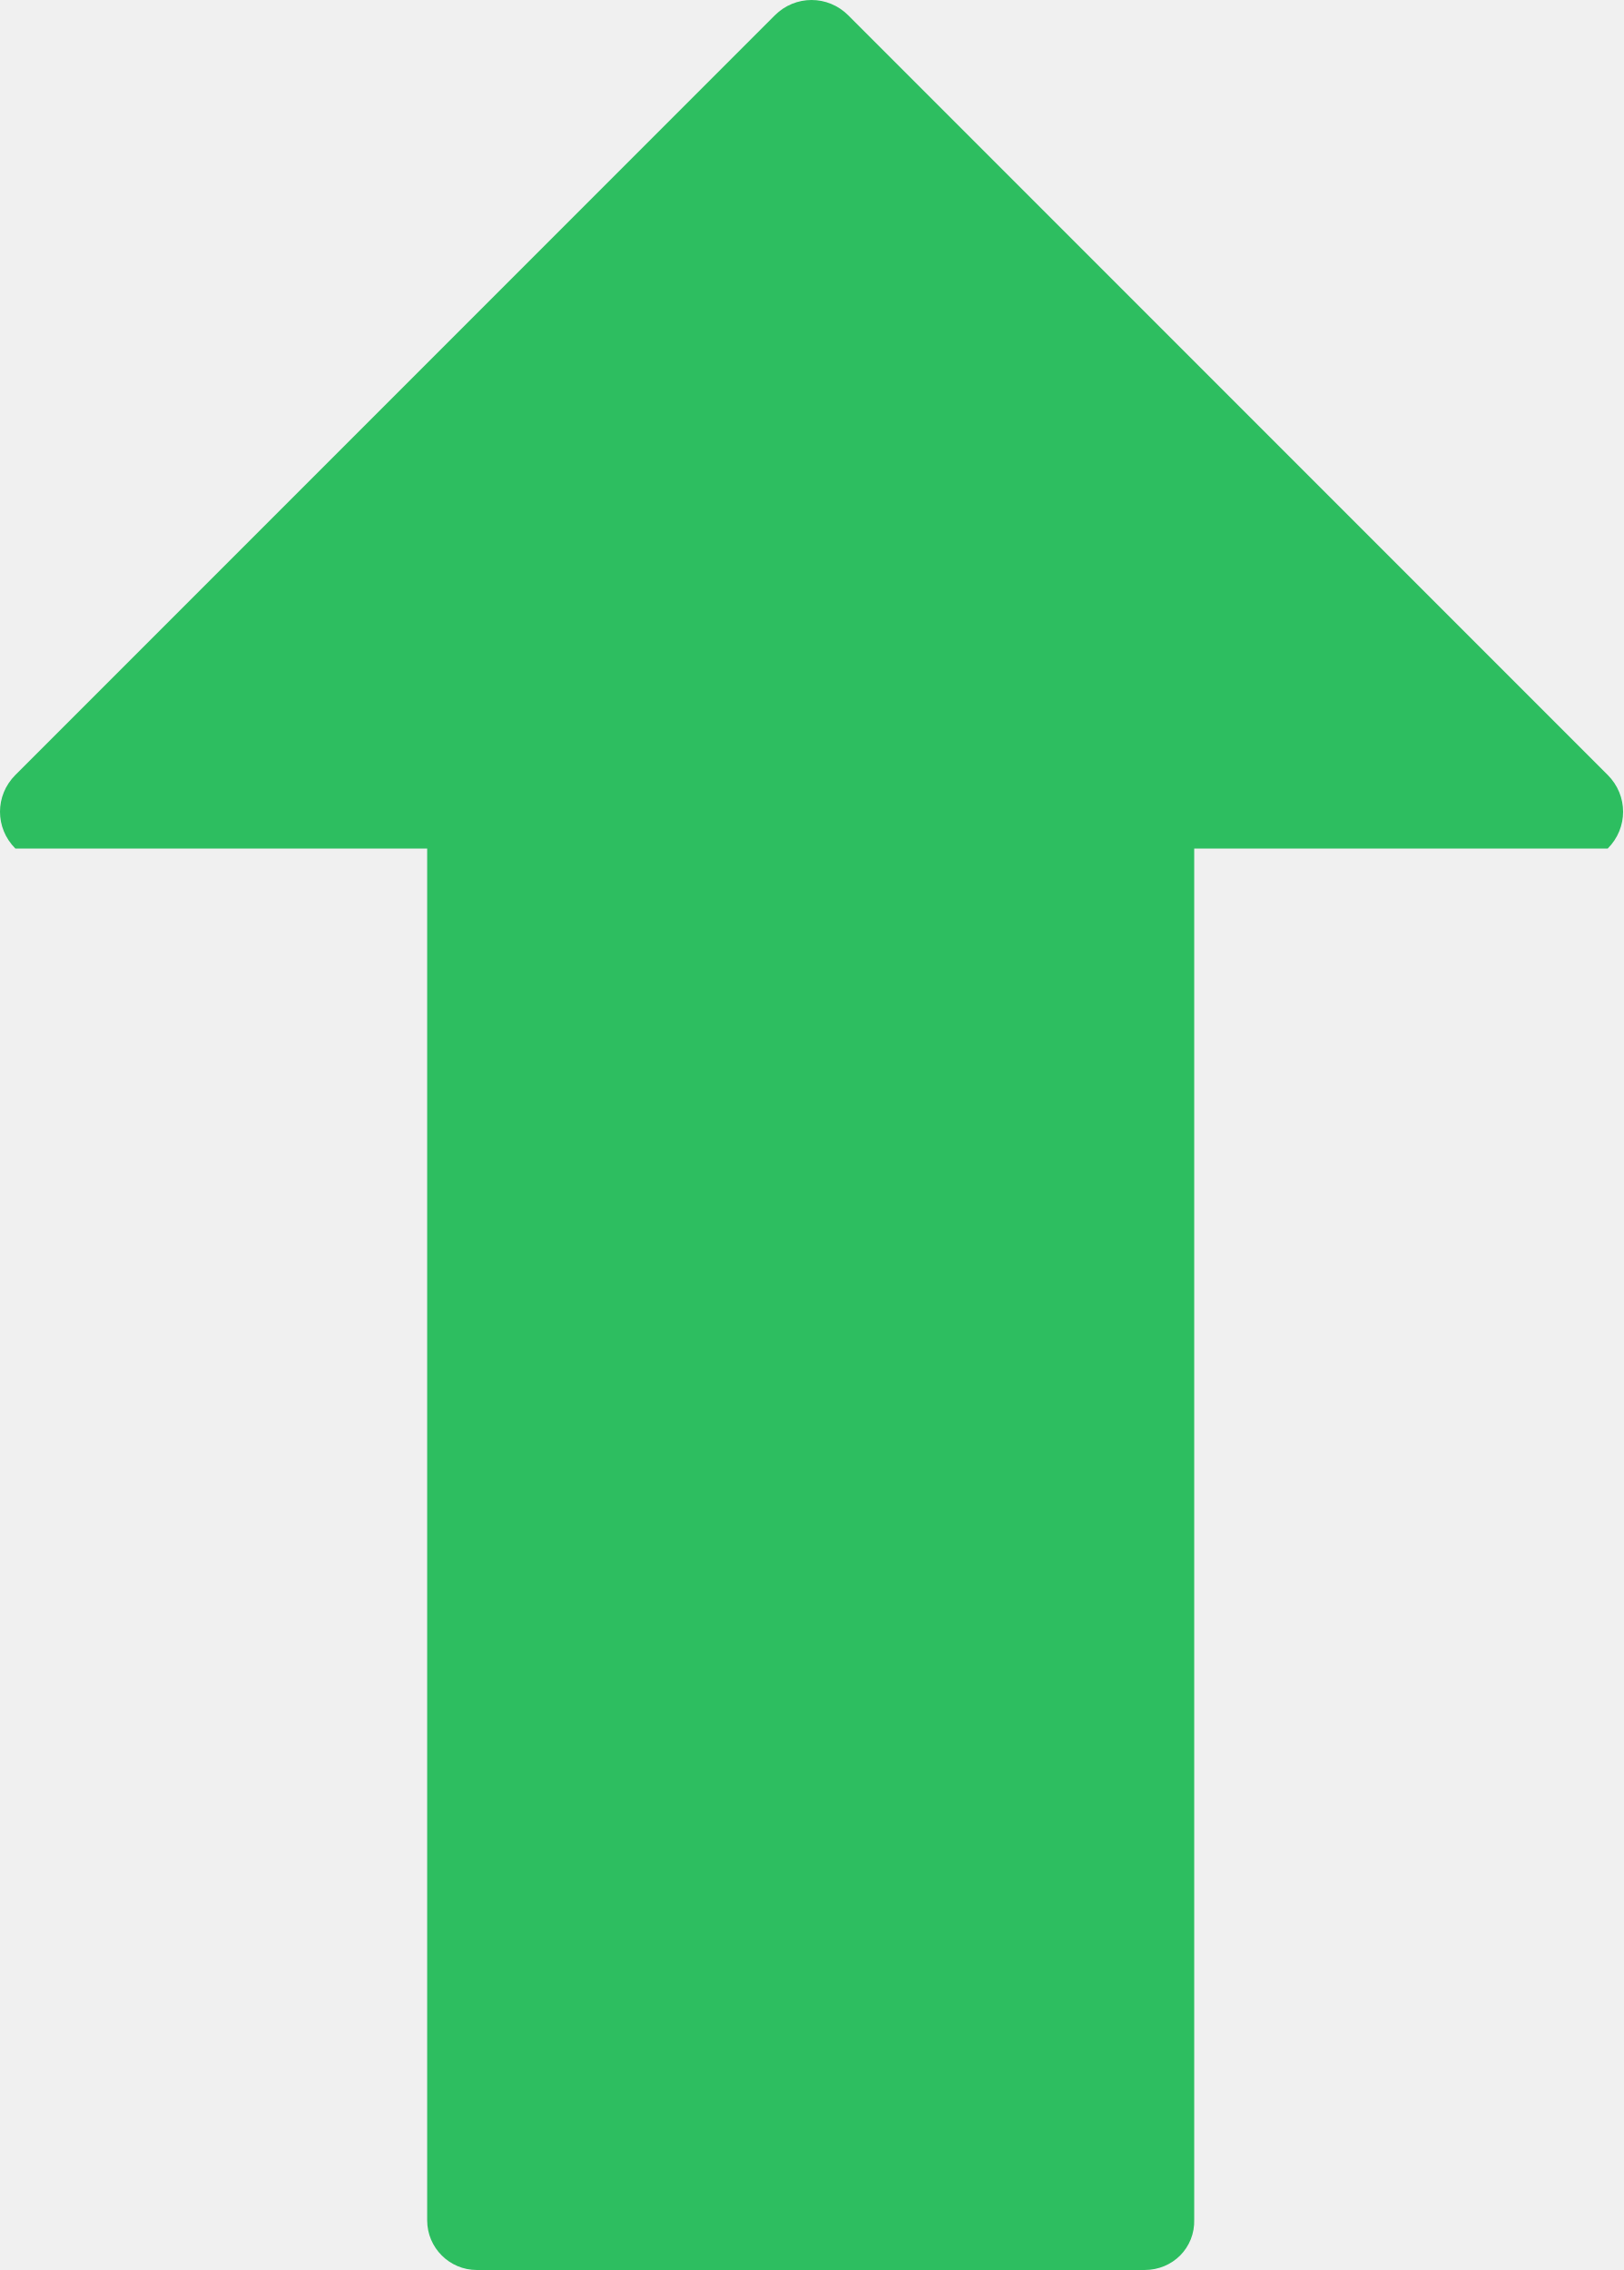
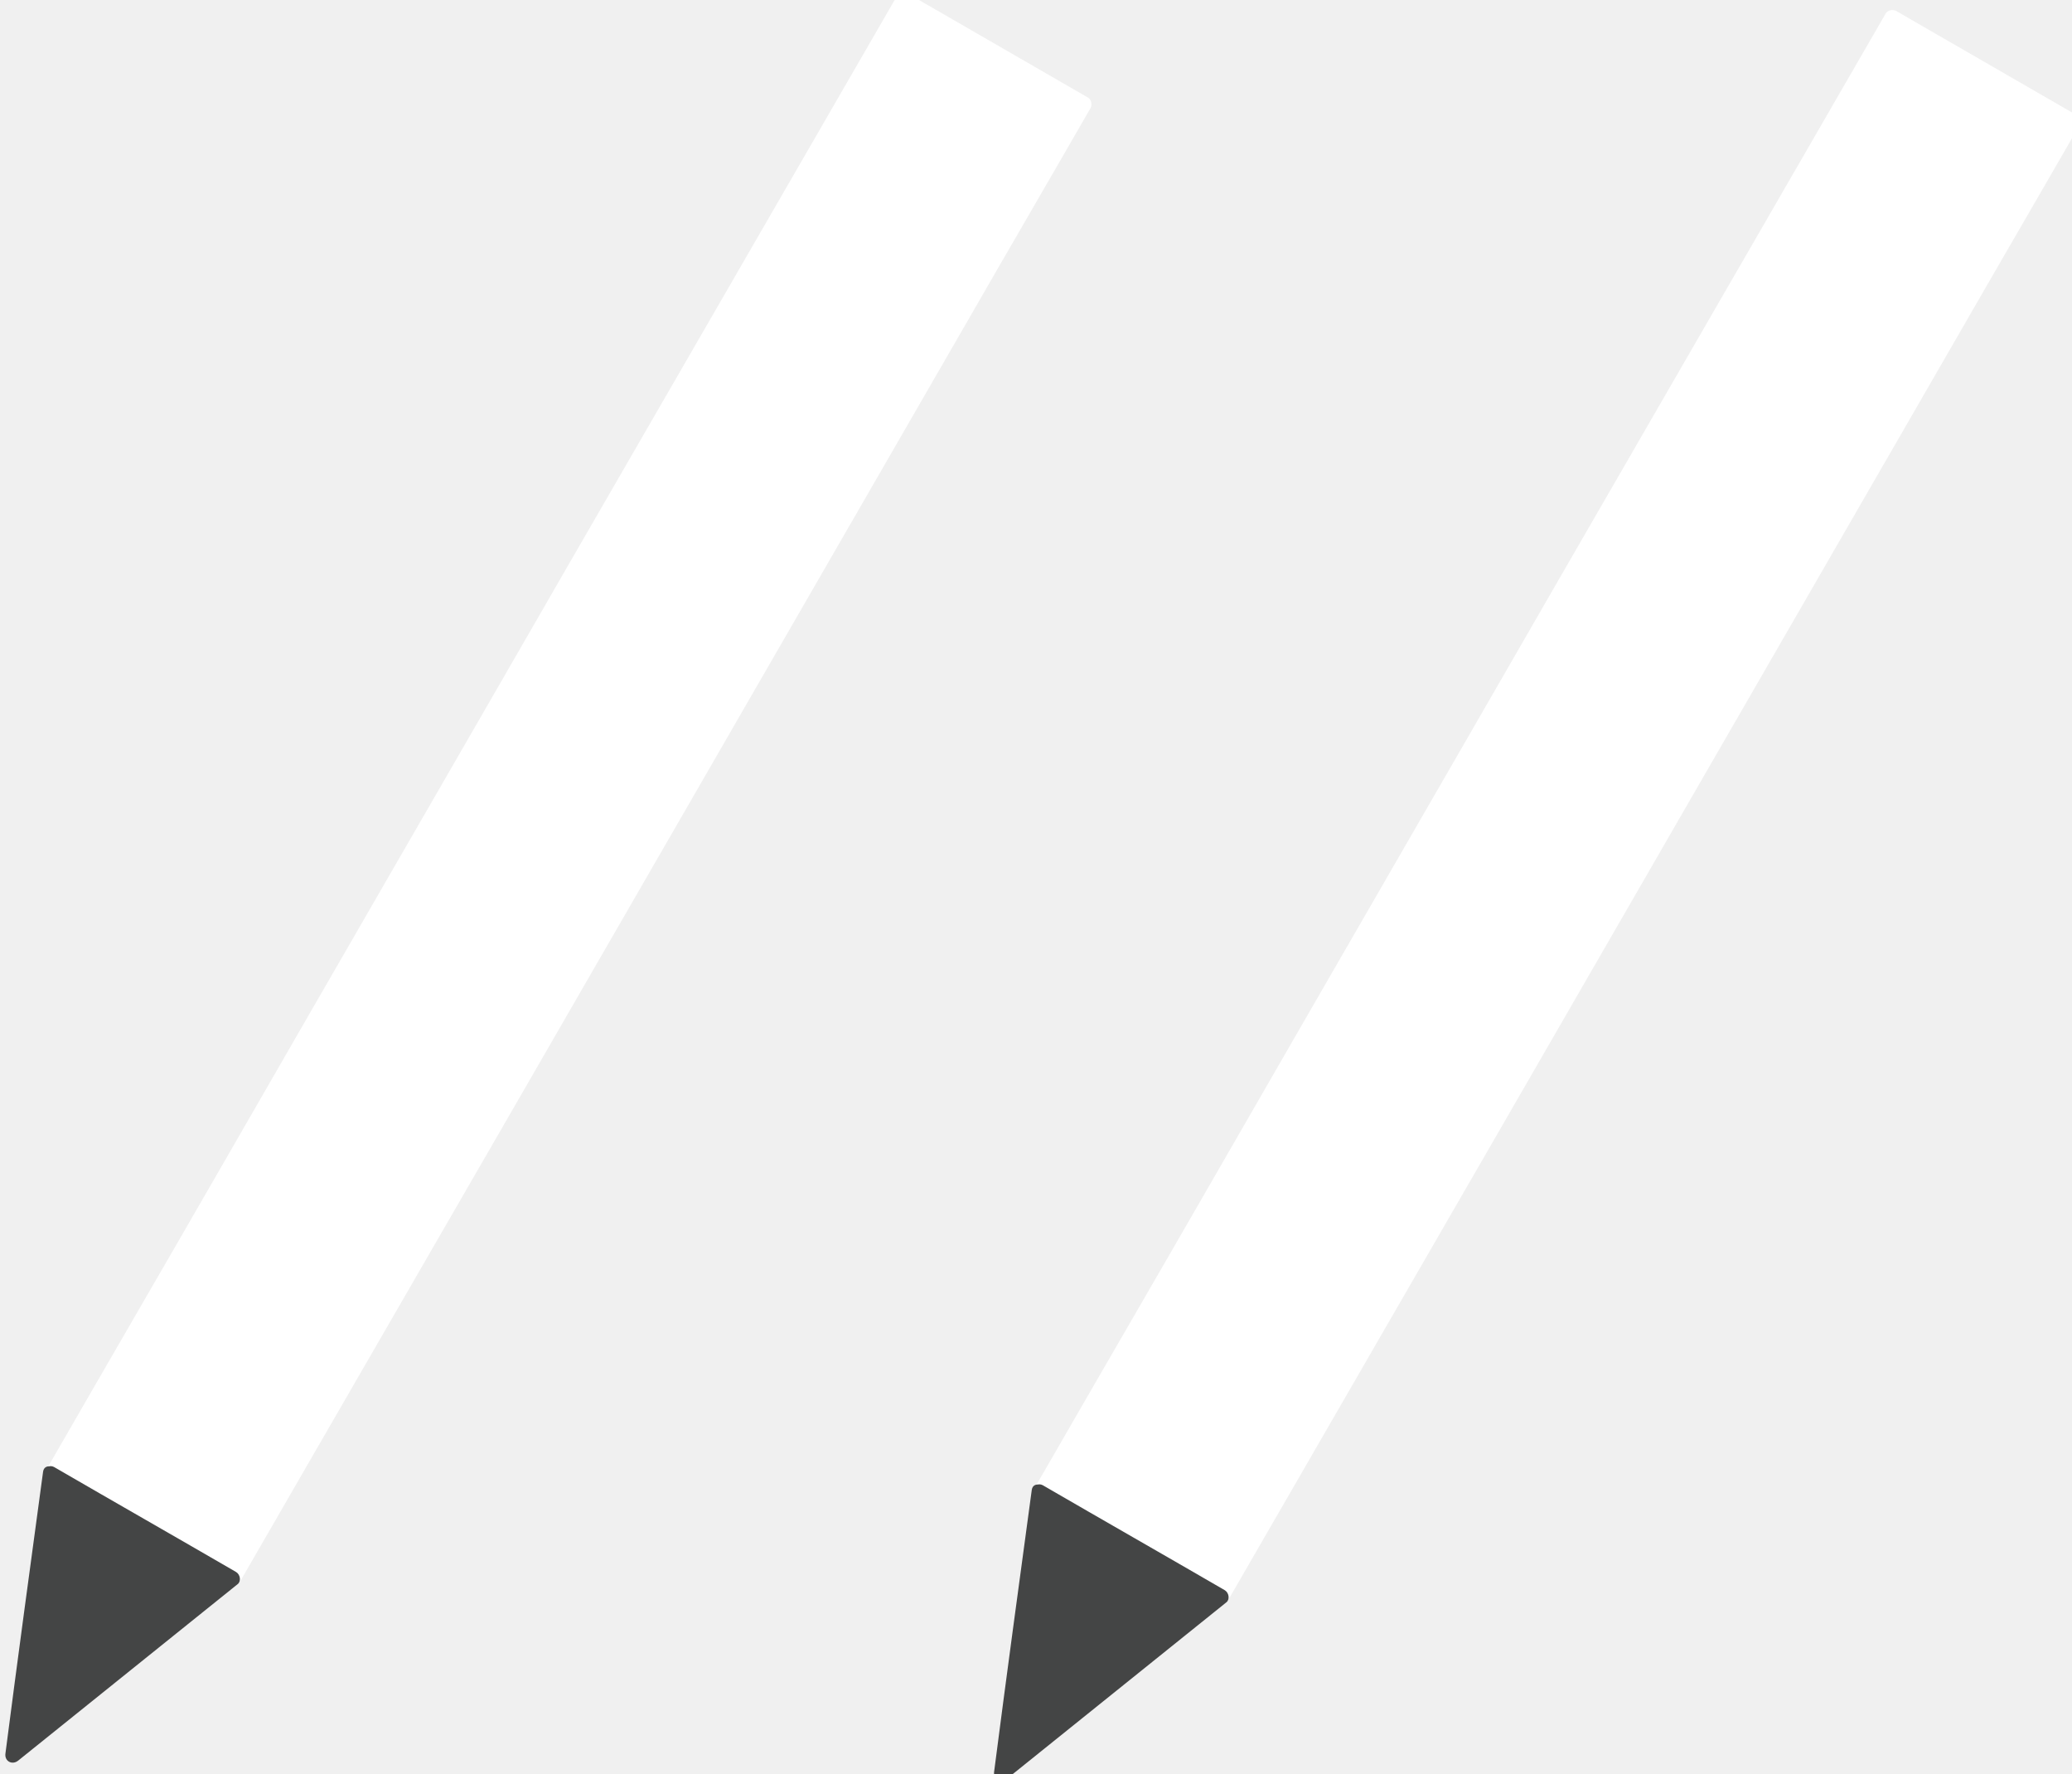
- <svg xmlns="http://www.w3.org/2000/svg" version="1.1" id="Layer_1" x="0px" y="0px" viewBox="0 0 189.6 265.1" style="enable-background:new 0 0 189.6 265.1;" xml:space="preserve">
+ <svg xmlns="http://www.w3.org/2000/svg" version="1.1" id="Layer_1" x="0px" y="0px" viewBox="0 0 341.6 292.4" style="enable-background:new 0 0 341.6 292.4;" xml:space="preserve">
  <style type="text/css">
- 	.st0{fill:#2DBE60;}
+ 	.st0{fill:#FFFFFF;}
+ 	.st1{fill:#444545;}
</style>
  <g>
-     <path class="st0" d="M133.7,265.1h-78c-3.2,0-5.8-2.6-5.8-5.8V86.3c0-3.2,2.6-5.8,5.8-5.8h78c3.2,0,5.8,2.6,5.8,5.8v172.9   C139.6,262.5,137,265.1,133.7,265.1z" />
+     <polygon class="st0" points="38.6,259.7 8.9,242.5 37.3,193.2 148.9,0 178.6,17.2 66.7,211.1  " />
+     <g>
+       <path class="st0" d="M39.3,258.6c-9.9-5.7-19.9-11.5-29.8-17.2c0.1,0.6,0.3,1.1,0.4,1.7c14.7-25.4,29.3-50.8,44-76.2    c25.1-43.4,50.1-86.9,75.2-130.3c6.9-12,13.9-24,20.8-36.1c-0.6,0.1-1.1,0.3-1.7,0.4c9.9,5.7,19.9,11.5,29.8,17.2    c-0.1-0.6-0.3-1.1-0.4-1.7c-18.1,31.3-36.1,62.6-54.2,93.9c-19.2,33.2-38.4,66.5-57.6,99.7C56.4,226.5,47,242.8,37.6,259    c-0.8,1.4,1.4,2.7,2.2,1.3c14.6-25.3,29.3-50.7,43.9-76c25.1-43.5,50.2-87,75.3-130.5c6.9-12,13.9-24,20.8-36    c0.3-0.6,0.1-1.4-0.4-1.7c-9.9-5.7-19.9-11.5-29.8-17.2c-0.6-0.3-1.4-0.1-1.7,0.4c-18.1,31.3-36.2,62.7-54.3,94    c-19,33-38.1,66-57.1,99c-9.5,16.5-19.1,33-28.6,49.5c-0.3,0.6-0.1,1.4,0.4,1.7c9.9,5.7,19.9,11.5,29.8,17.2    C39.4,261.6,40.7,259.4,39.3,258.6z" />
+     </g>
  </g>
  <g>
-     <path class="st0" d="M187.8,99.1H1.8c-2.4-2.4-2.4-6.2,0-8.6L90.5,1.8c2.4-2.4,6.2-2.4,8.6,0l88.7,88.7   C190.2,92.9,190.2,96.7,187.8,99.1z" />
+     <path class="st1" d="M8.3,243l30,17.3c-12.1,9.7-24.1,19.4-36.2,29.1C4.1,274,6.2,258.5,8.3,243z" />
+     <g>
+       <path class="st1" d="M7.7,244.1c10,5.8,20,11.5,30,17.3c-0.1-0.7-0.2-1.3-0.3-2c-12.1,9.7-24.1,19.4-36.2,29.1    c0.7,0.4,1.4,0.8,2.1,1.2c2.1-15.5,4.2-30.9,6.2-46.4c0.2-1.6-2.2-2.3-2.4-0.7c-2.1,15.5-4.2,30.9-6.2,46.4    c-0.2,1.3,1.1,2,2.1,1.2c12.1-9.7,24.1-19.4,36.2-29.1c0.6-0.5,0.4-1.6-0.3-2c-10-5.8-20-11.5-30-17.3    C7.5,241.1,6.3,243.3,7.7,244.1z" />
+     </g>
+   </g>
+   <g>
+     <polygon class="st0" points="201.6,262.7 171.9,245.5 200.3,196.2 311.9,3 341.6,20.2 229.7,214.1  " />
+     <g>
+       <path class="st0" d="M202.3,261.6c-9.9-5.7-19.9-11.5-29.8-17.2c0.1,0.6,0.3,1.1,0.4,1.7c14.7-25.4,29.3-50.8,44-76.2    c25.1-43.4,50.1-86.9,75.2-130.3c6.9-12,13.9-24,20.8-36.1c-0.6,0.1-1.1,0.3-1.7,0.4c9.9,5.7,19.9,11.5,29.8,17.2    c-0.1-0.6-0.3-1.1-0.4-1.7c-18.1,31.3-36.1,62.6-54.2,93.9c-19.2,33.2-38.4,66.5-57.6,99.7c-9.4,16.3-18.8,32.6-28.2,48.9    c-0.8,1.4,1.4,2.7,2.2,1.3c14.6-25.3,29.3-50.7,43.9-76c25.1-43.5,50.2-87,75.3-130.5c6.9-12,13.9-24,20.8-36    c0.3-0.6,0.1-1.4-0.4-1.7c-9.9-5.7-19.9-11.5-29.8-17.2c-0.6-0.3-1.4-0.1-1.7,0.4c-18.1,31.3-36.2,62.7-54.3,94    c-19,33-38.1,66-57.1,99c-9.5,16.5-19.1,33-28.6,49.5c-0.3,0.6-0.1,1.4,0.4,1.7c9.9,5.7,19.9,11.5,29.8,17.2    C202.4,264.6,203.7,262.4,202.3,261.6z" />
+     </g>
+   </g>
+   <g>
+     <path class="st1" d="M171.3,246l30,17.3c-12.1,9.7-24.1,19.4-36.2,29.1C167.1,277,169.2,261.5,171.3,246z" />
+     <g>
+       <path class="st1" d="M170.7,247.1c10,5.8,20,11.5,30,17.3c-0.1-0.7-0.2-1.3-0.3-2c-12.1,9.7-24.1,19.4-36.2,29.1    c0.7,0.4,1.4,0.8,2.1,1.2c2.1-15.5,4.2-30.9,6.2-46.4c0.2-1.6-2.2-2.3-2.4-0.7c-2.1,15.5-4.2,30.9-6.2,46.4    c-0.2,1.3,1.1,2,2.1,1.2c12.1-9.7,24.1-19.4,36.2-29.1c0.6-0.5,0.4-1.6-0.3-2c-10-5.8-20-11.5-30-17.3    C170.5,244.1,169.3,246.3,170.7,247.1z" />
+     </g>
  </g>
</svg>
